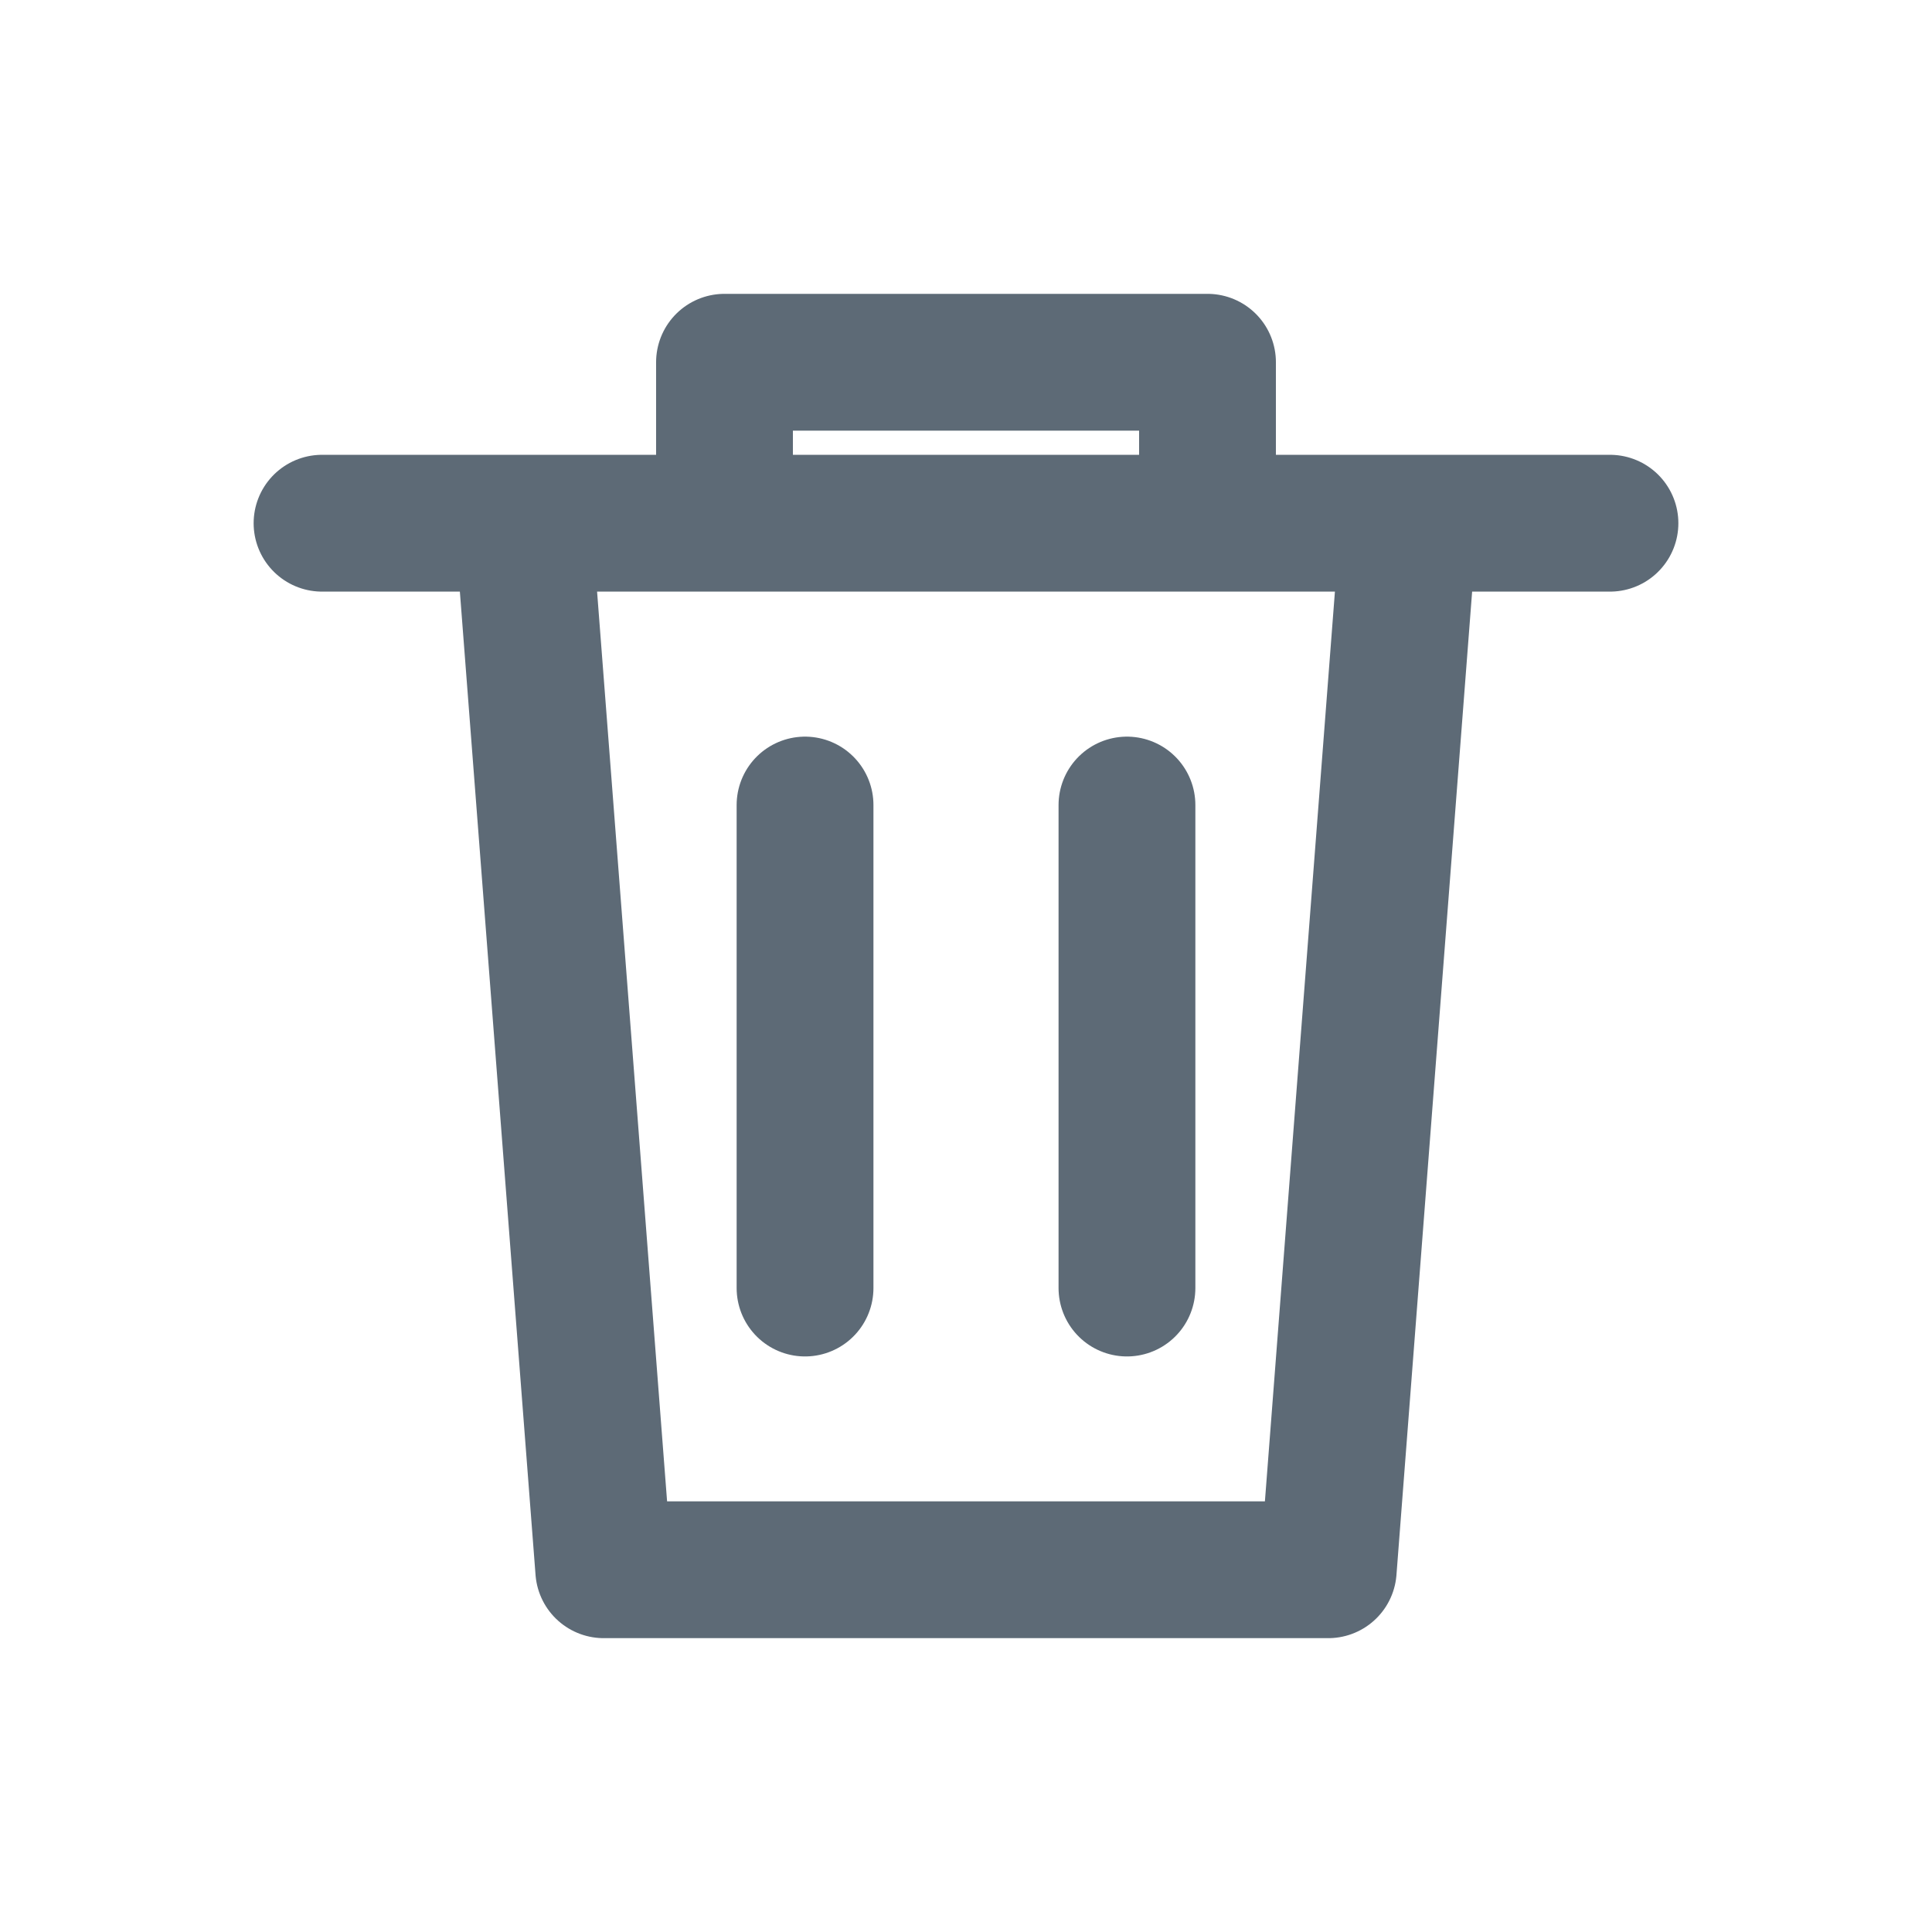
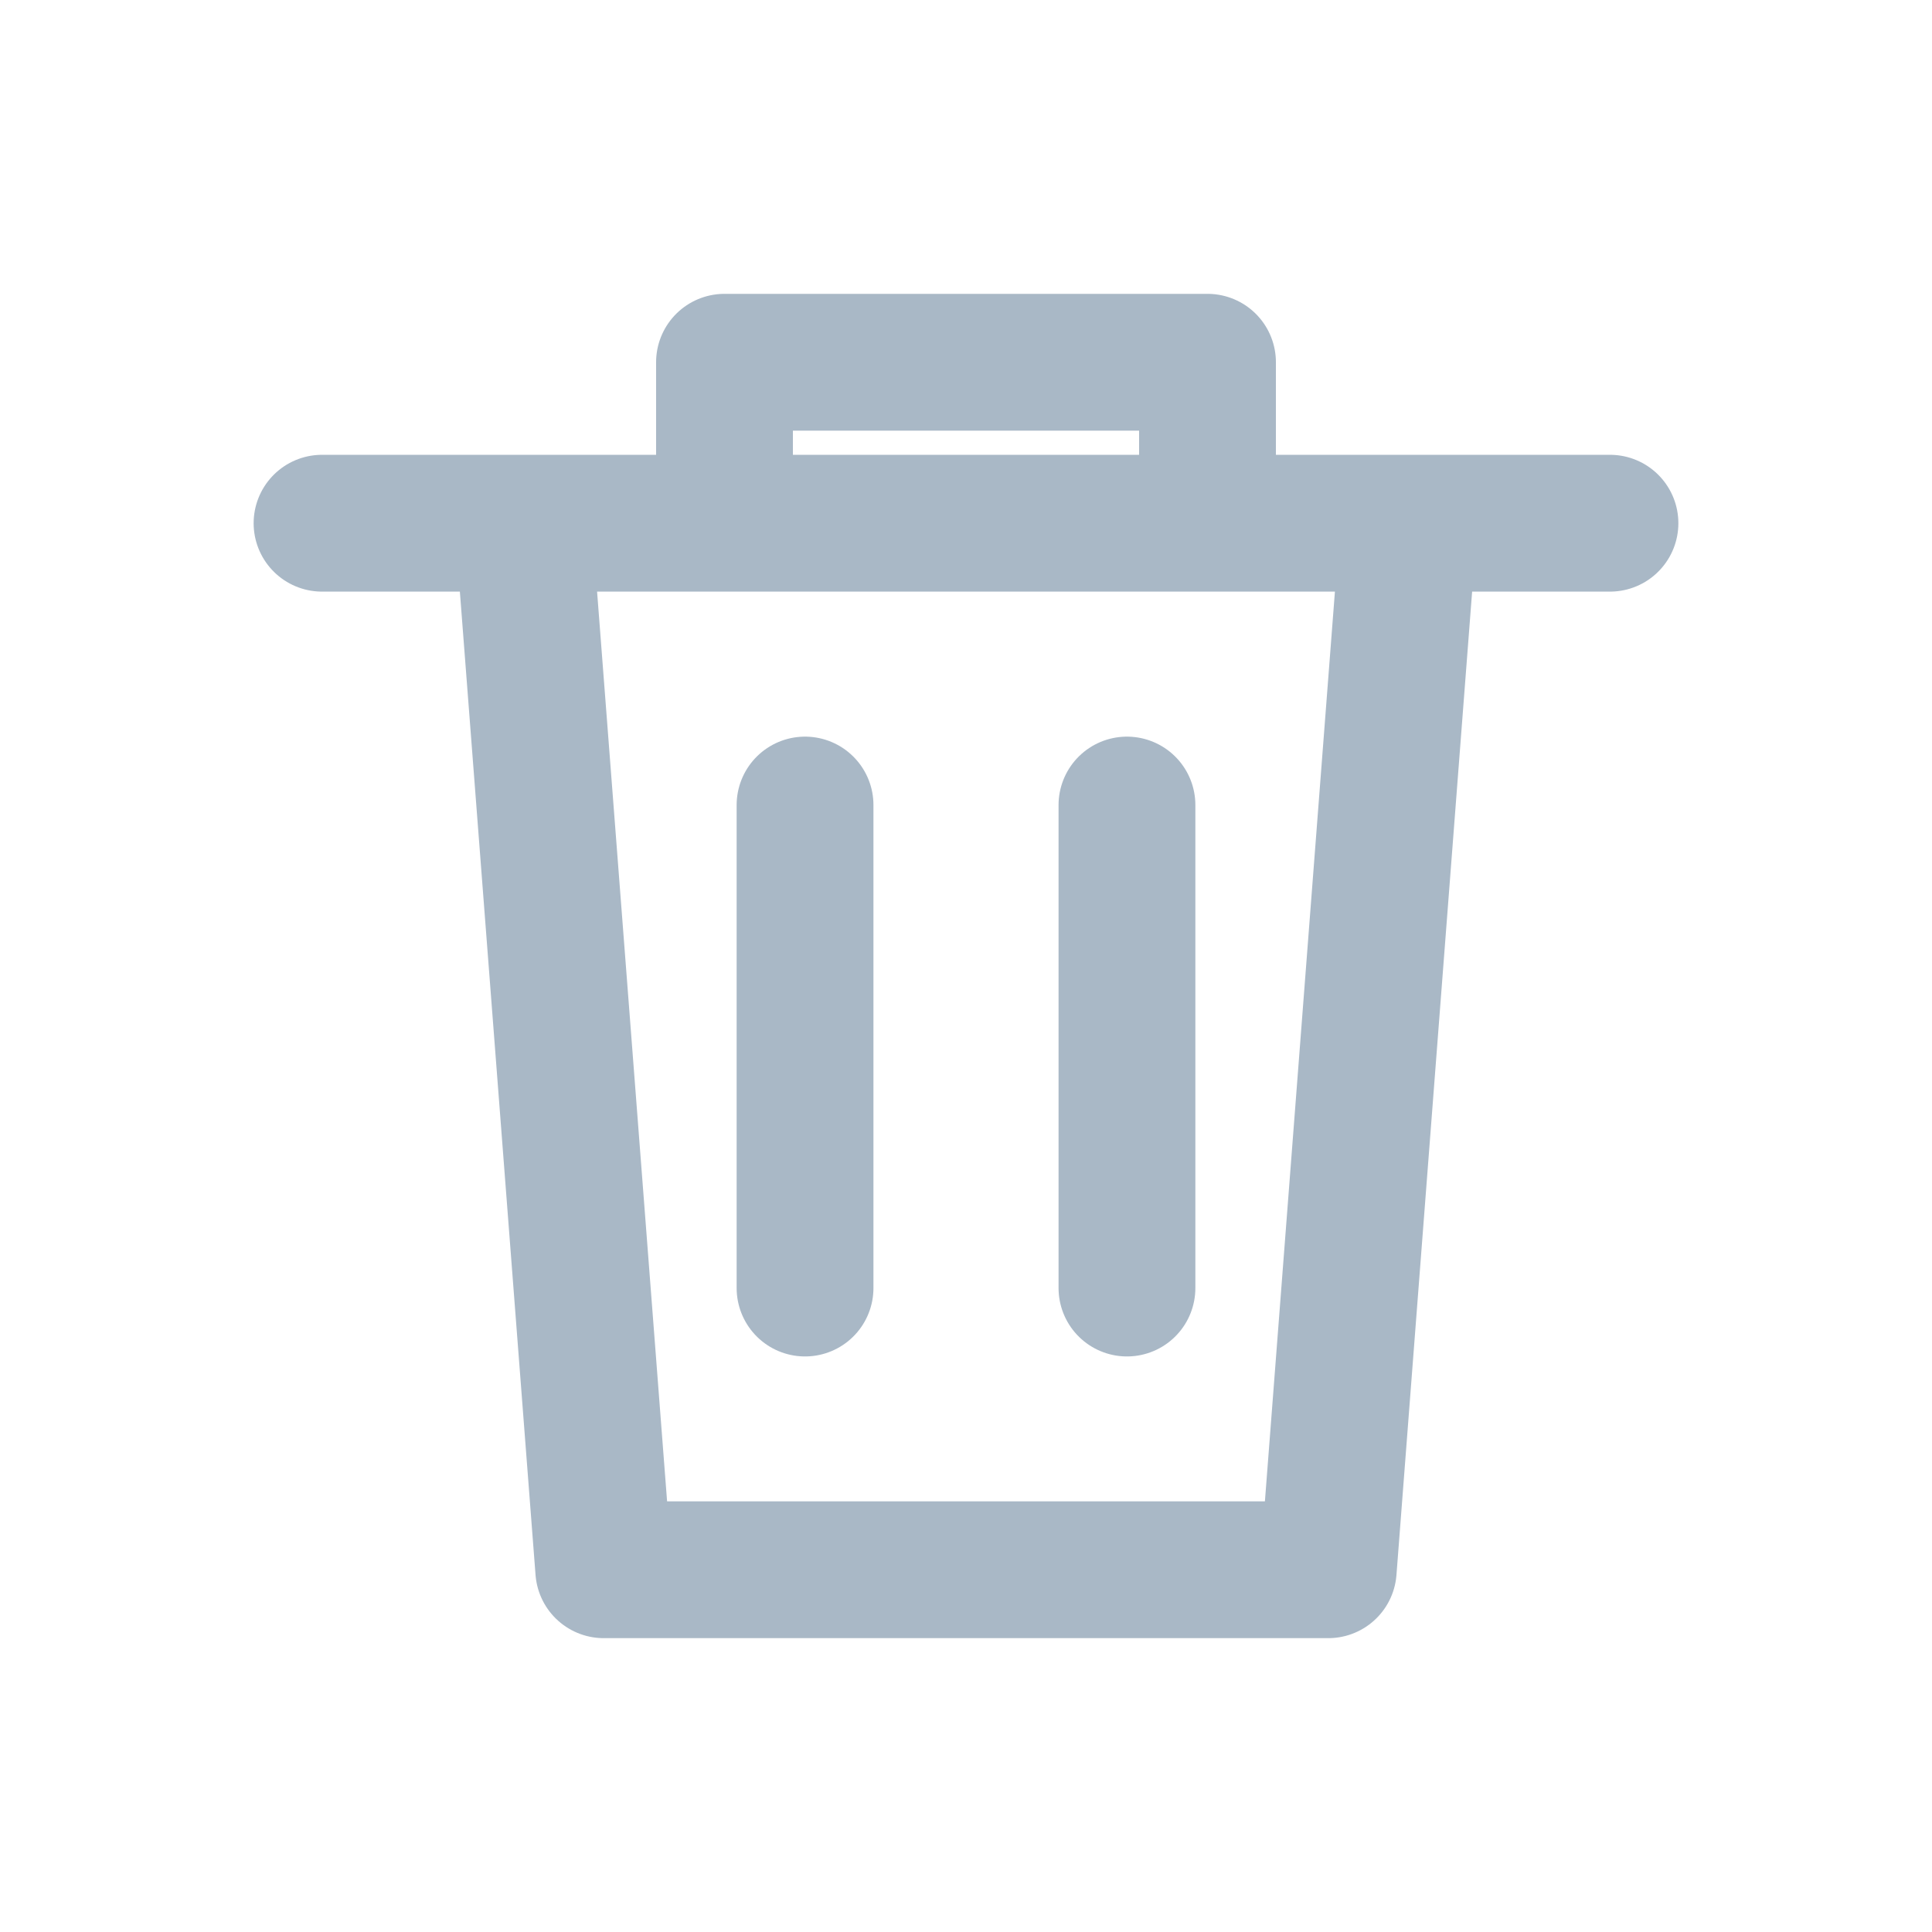
<svg xmlns="http://www.w3.org/2000/svg" preserveAspectRatio="none" overflow="visible" style="display: block;" width="16" height="16" viewBox="0 0 16 16" fill="none">
  <g id="IconTrash">
-     <path id="Vector" d="M2.667 4.333H13.333M6 4.333V3H10V4.333M4.333 4.333L5 13H11L11.667 4.333" stroke="#5D6A76" stroke-width="1.133" stroke-linecap="round" stroke-linejoin="round" />
-     <path id="Vector_2" d="M6.667 6.667V10.667M9.333 6.667V10.667" stroke="#5D6A76" stroke-width="1.133" stroke-linecap="round" stroke-linejoin="round" />
+     <path id="Vector" d="M2.667 4.333H13.333M6 4.333V3H10V4.333M4.333 4.333L5 13H11L11.667 4.333" stroke="#A9B8C6" stroke-width="1.133" stroke-linecap="round" stroke-linejoin="round" />
+     <path id="Vector_2" d="M6.667 6.667V10.667M9.333 6.667V10.667" stroke="#A9B8C6" stroke-width="1.133" stroke-linecap="round" stroke-linejoin="round" />
  </g>
</svg>
